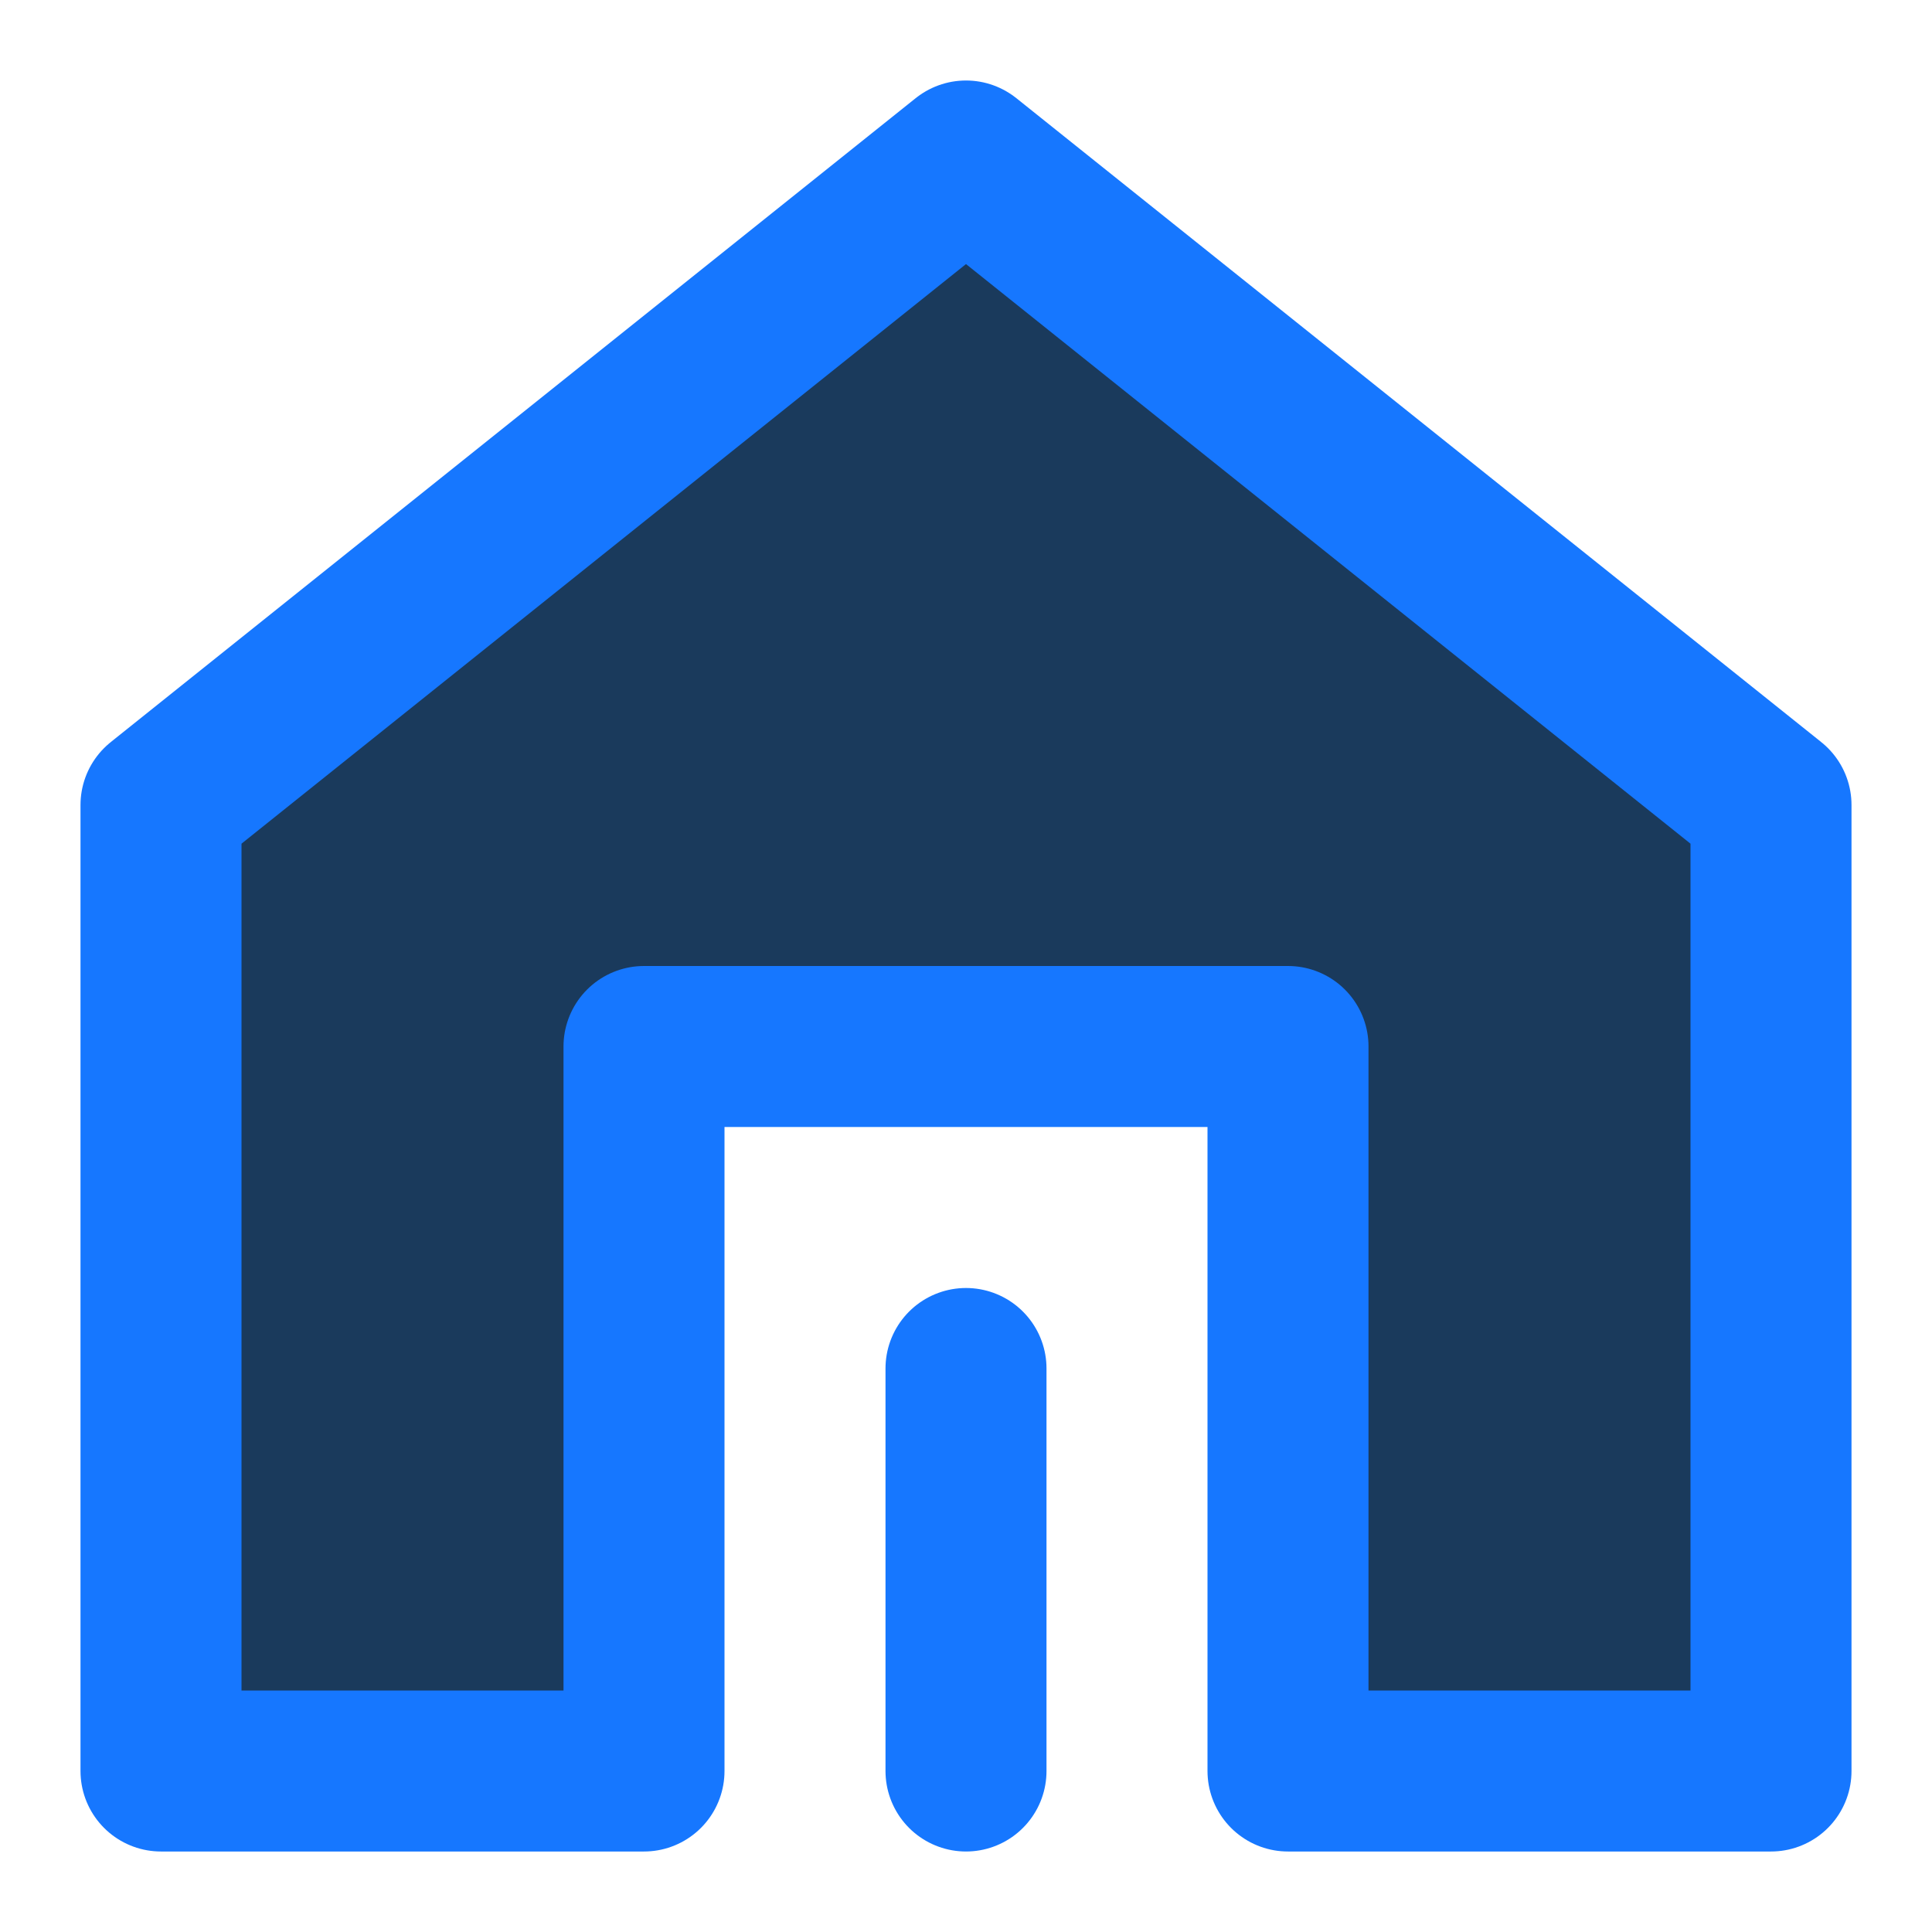
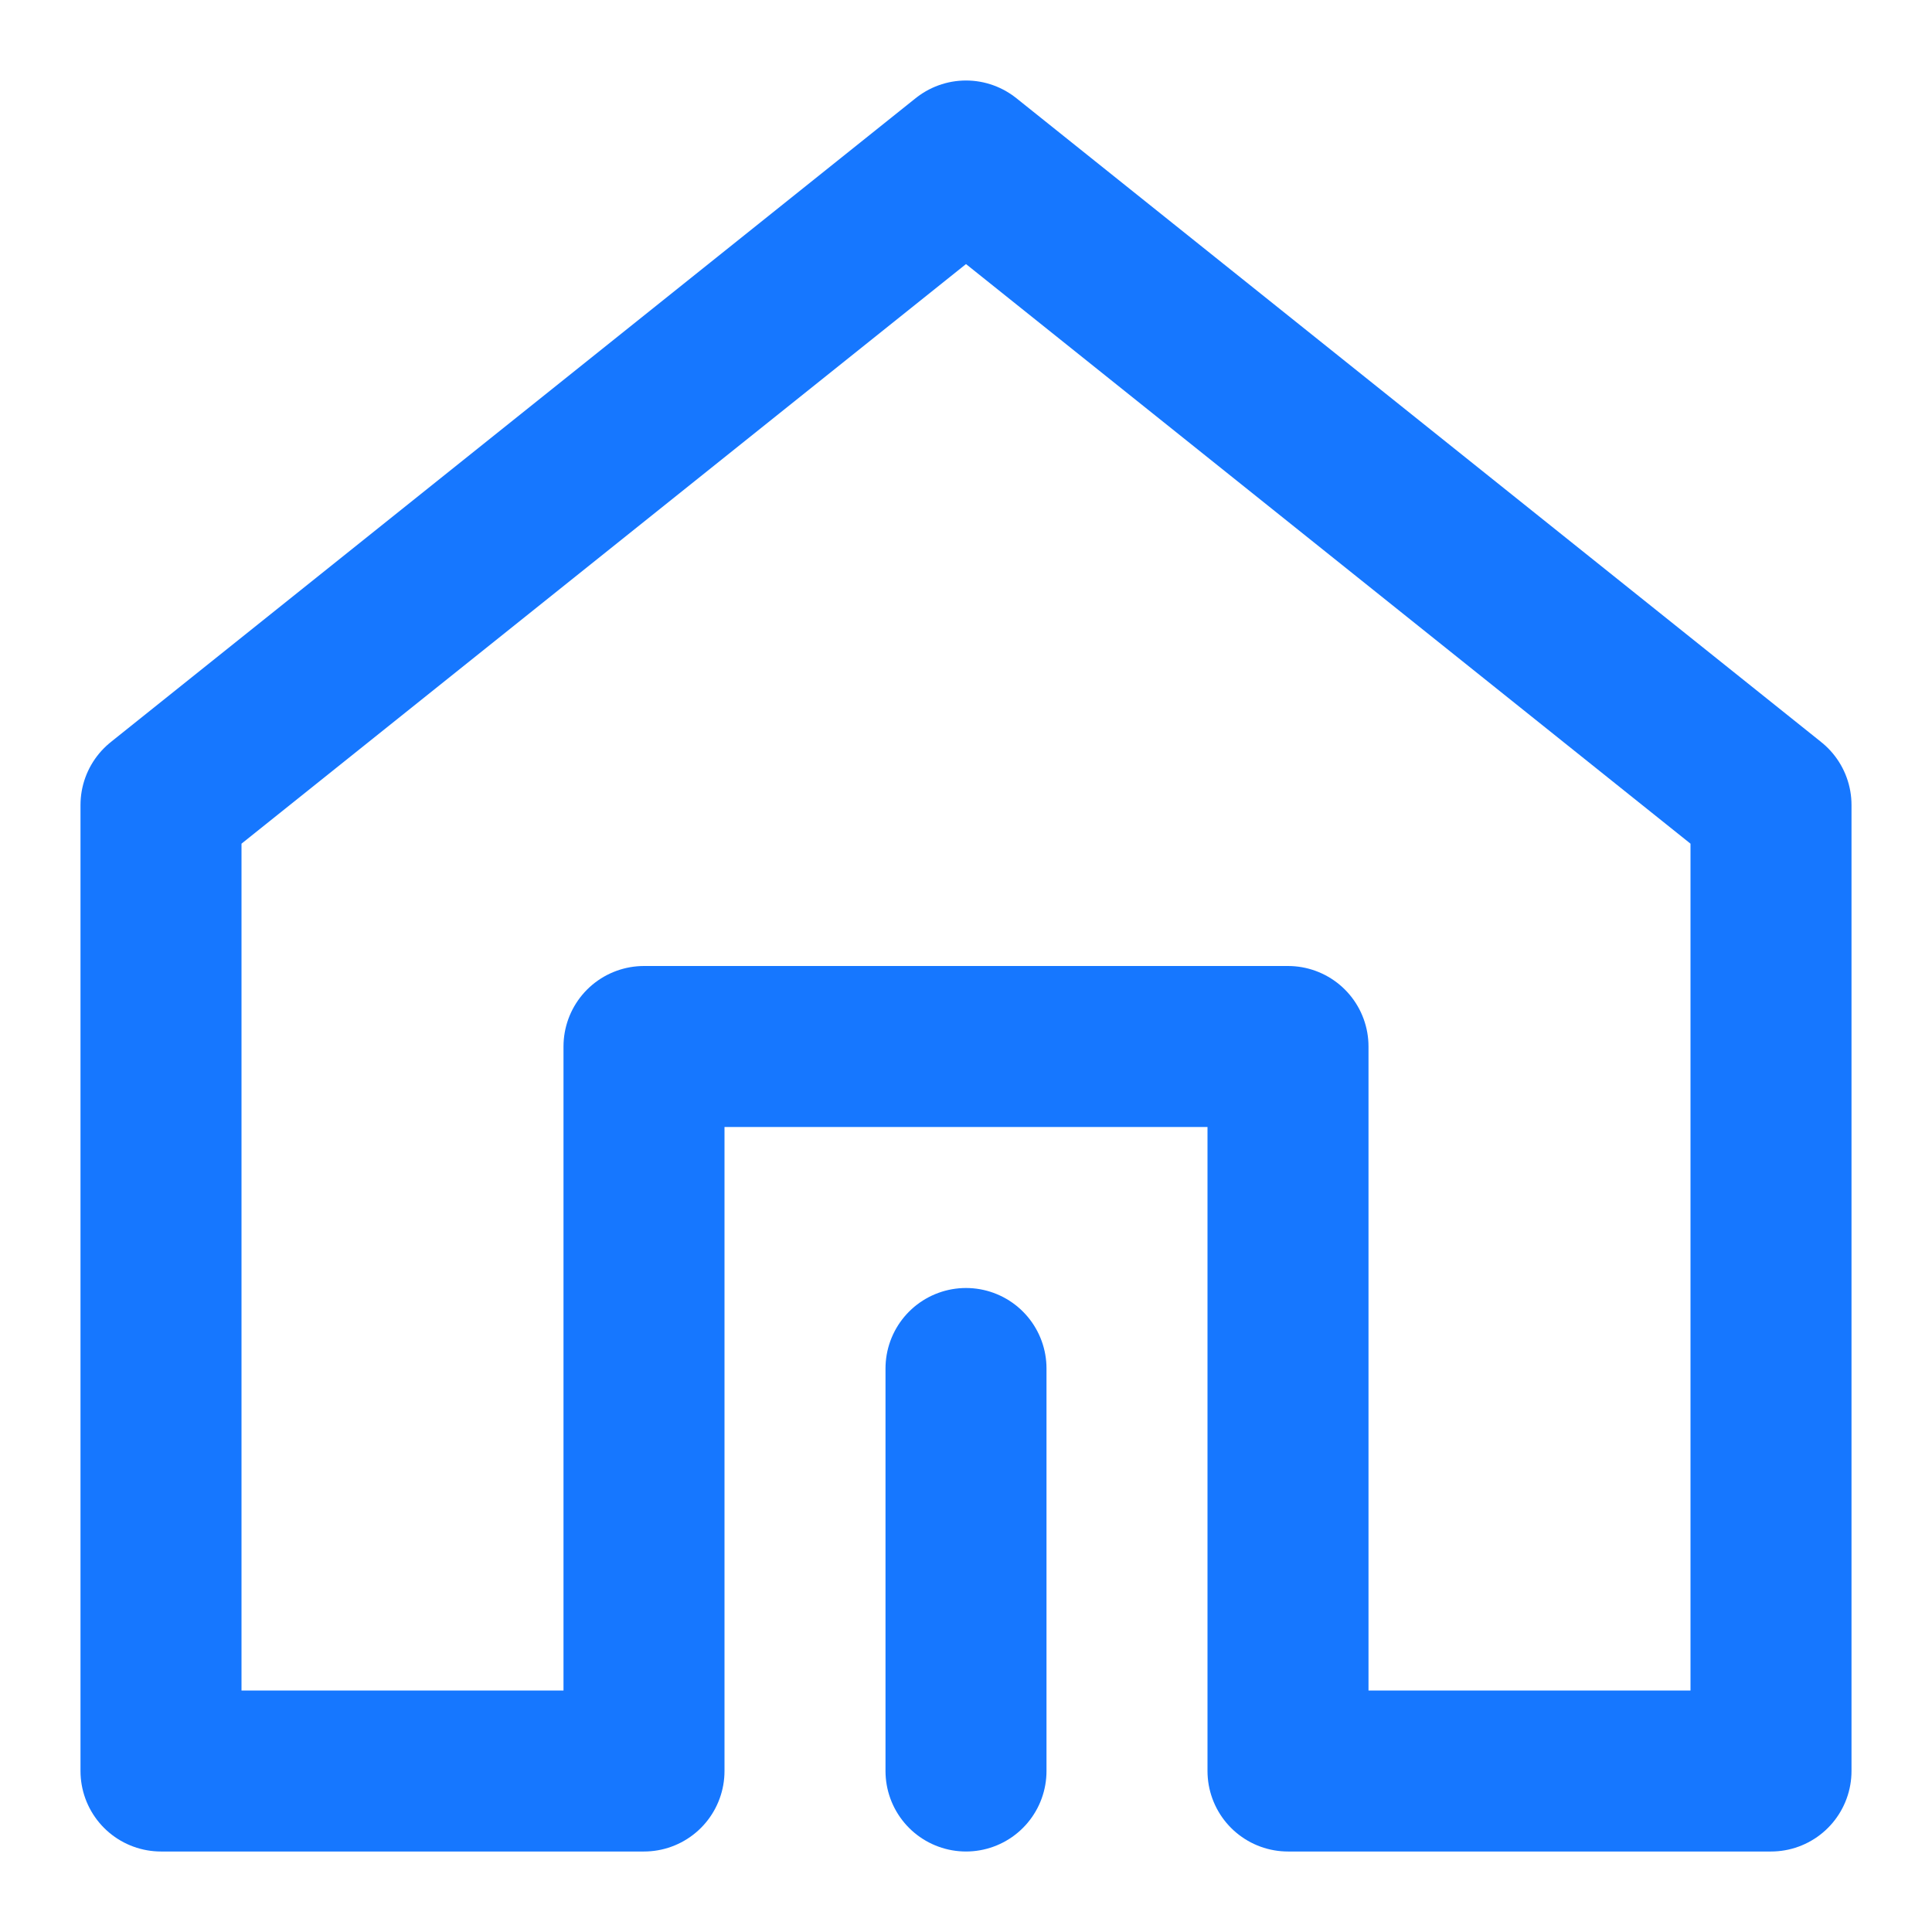
<svg xmlns="http://www.w3.org/2000/svg" width="24" height="24" viewBox="0 0 24 24" fill="none">
-   <path d="M22 22V10L12 2L2 10V22H8V13H16V22H22Z" stroke="#1677FF" stroke-width="2" stroke-linejoin="round" fill="#1A3A5C" />
+   <path d="M22 22V10L12 2L2 10V22H8V13H16V22H22Z" stroke="#1677FF" stroke-width="2" stroke-linejoin="round" />
  <path d="M12 22V17" stroke="#1677FF" stroke-width="2" stroke-linecap="round" stroke-linejoin="round" />
</svg>
